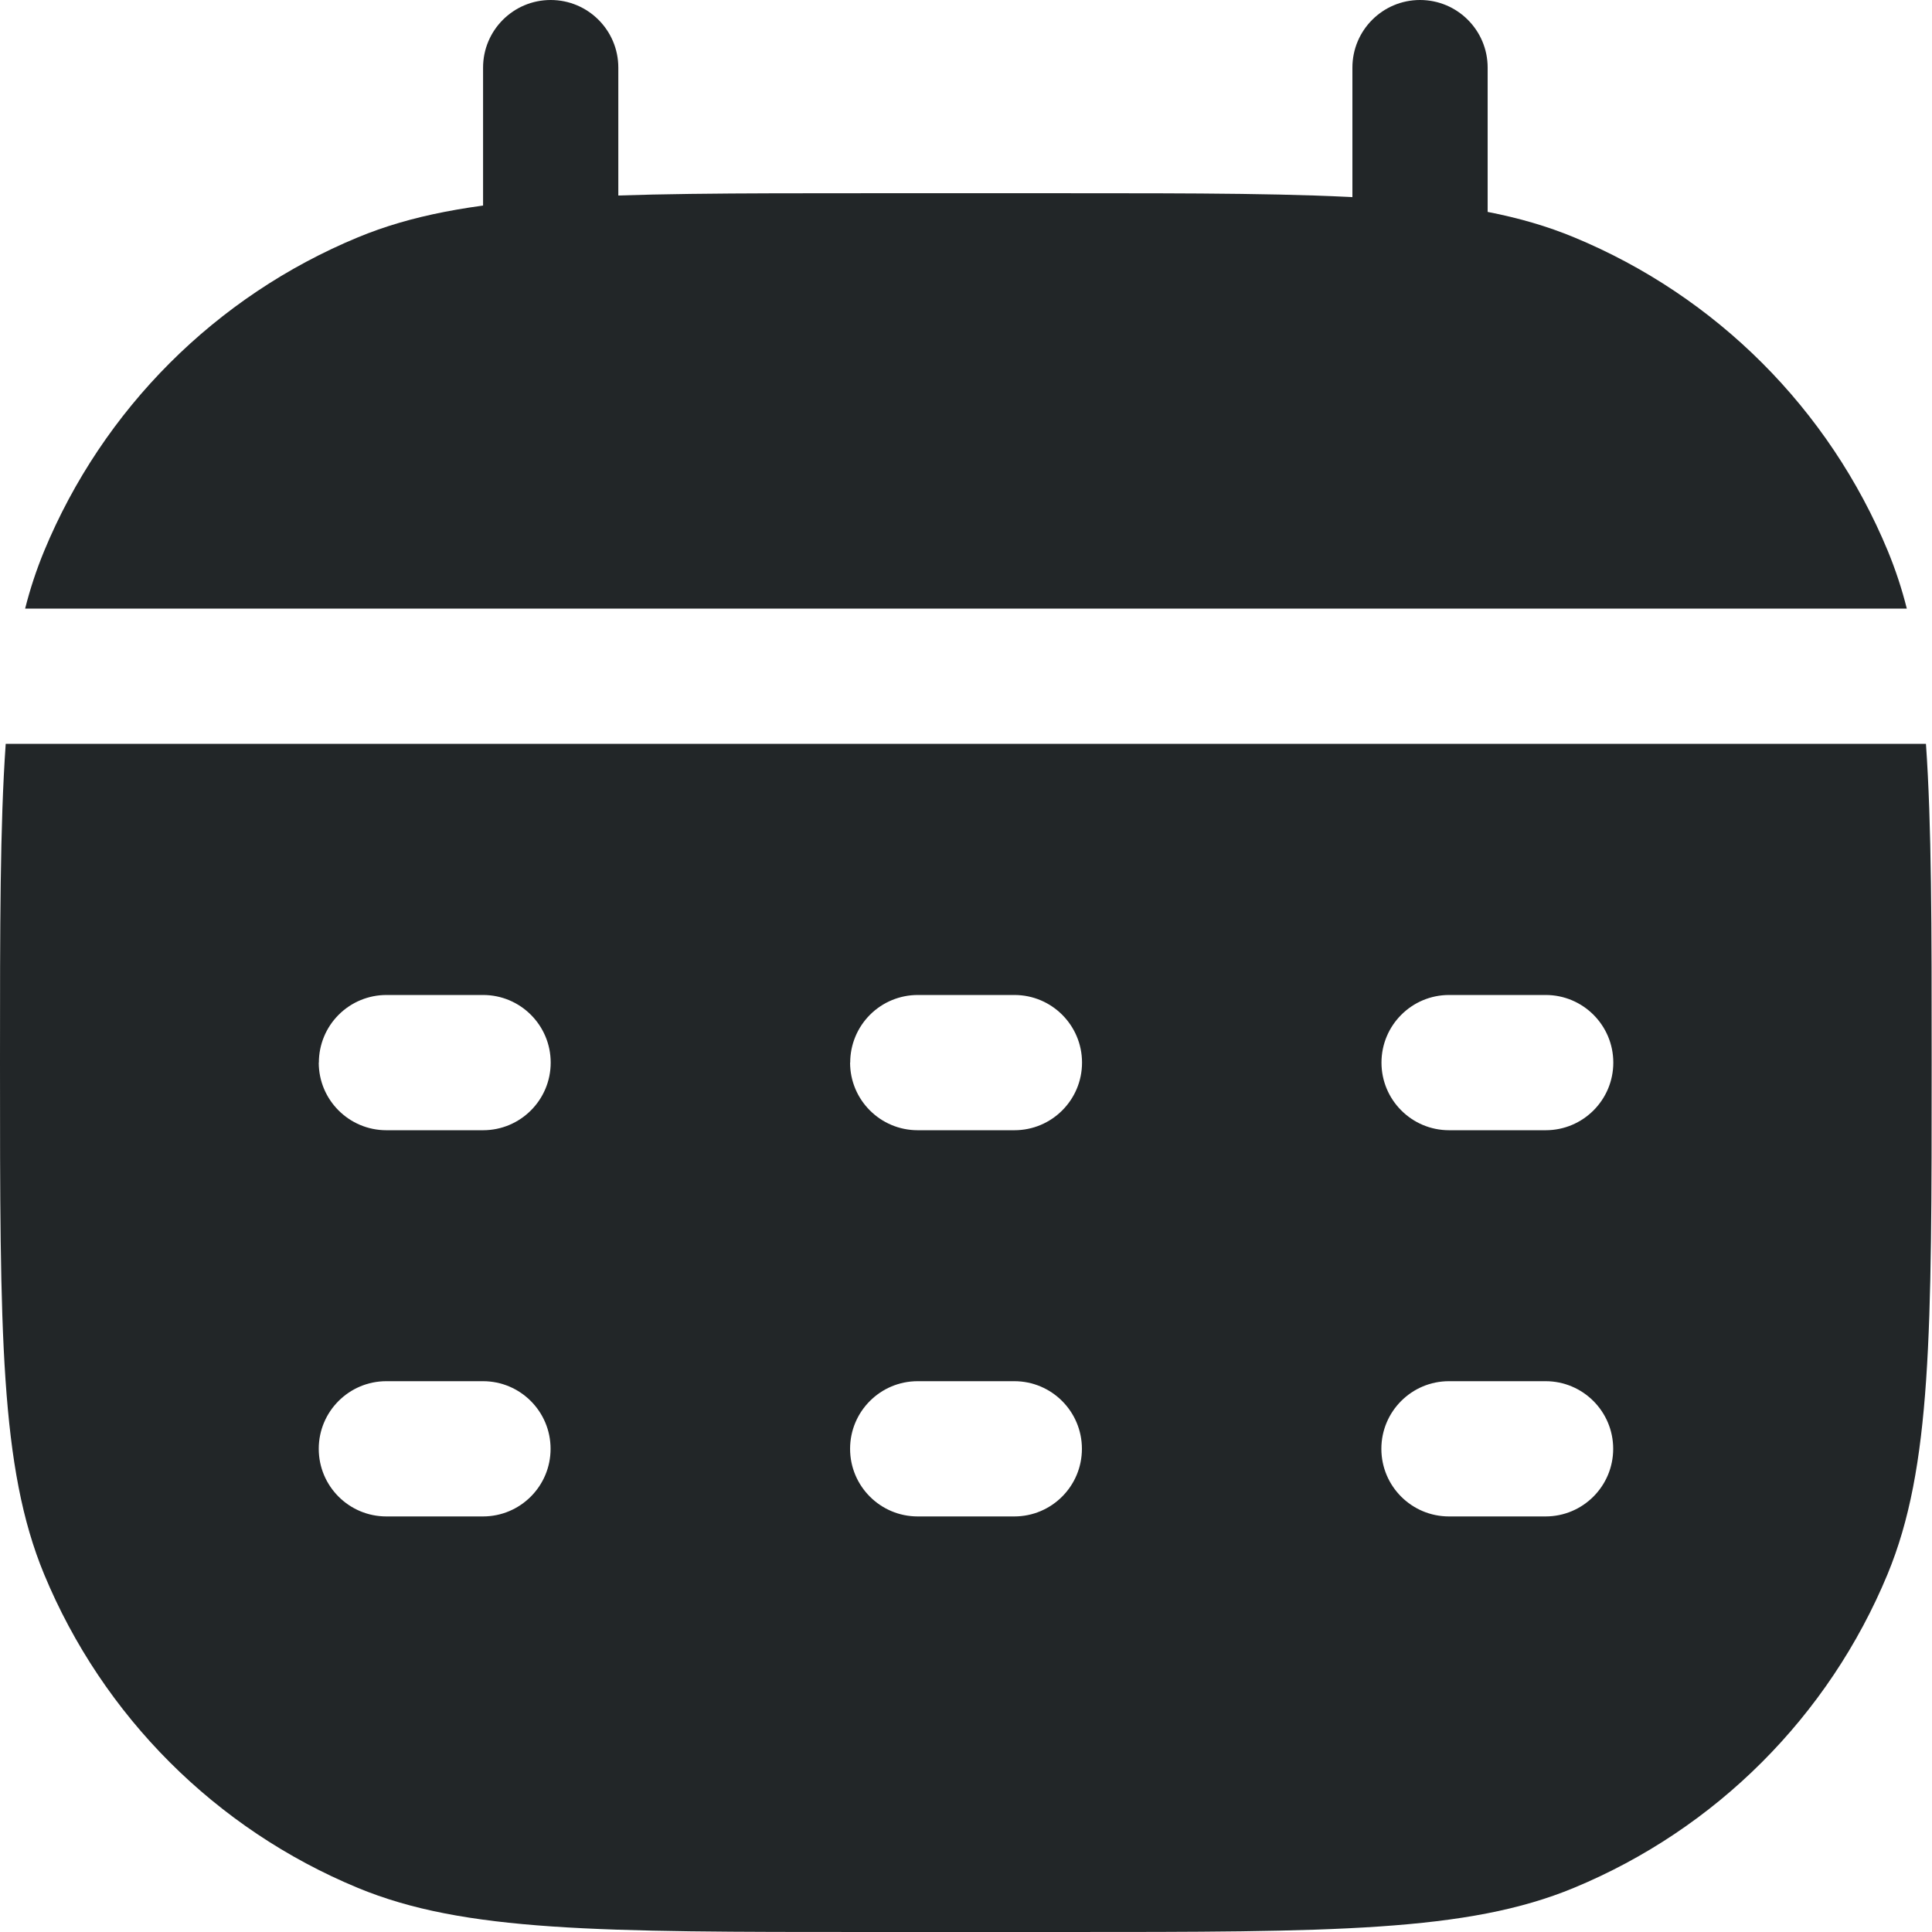
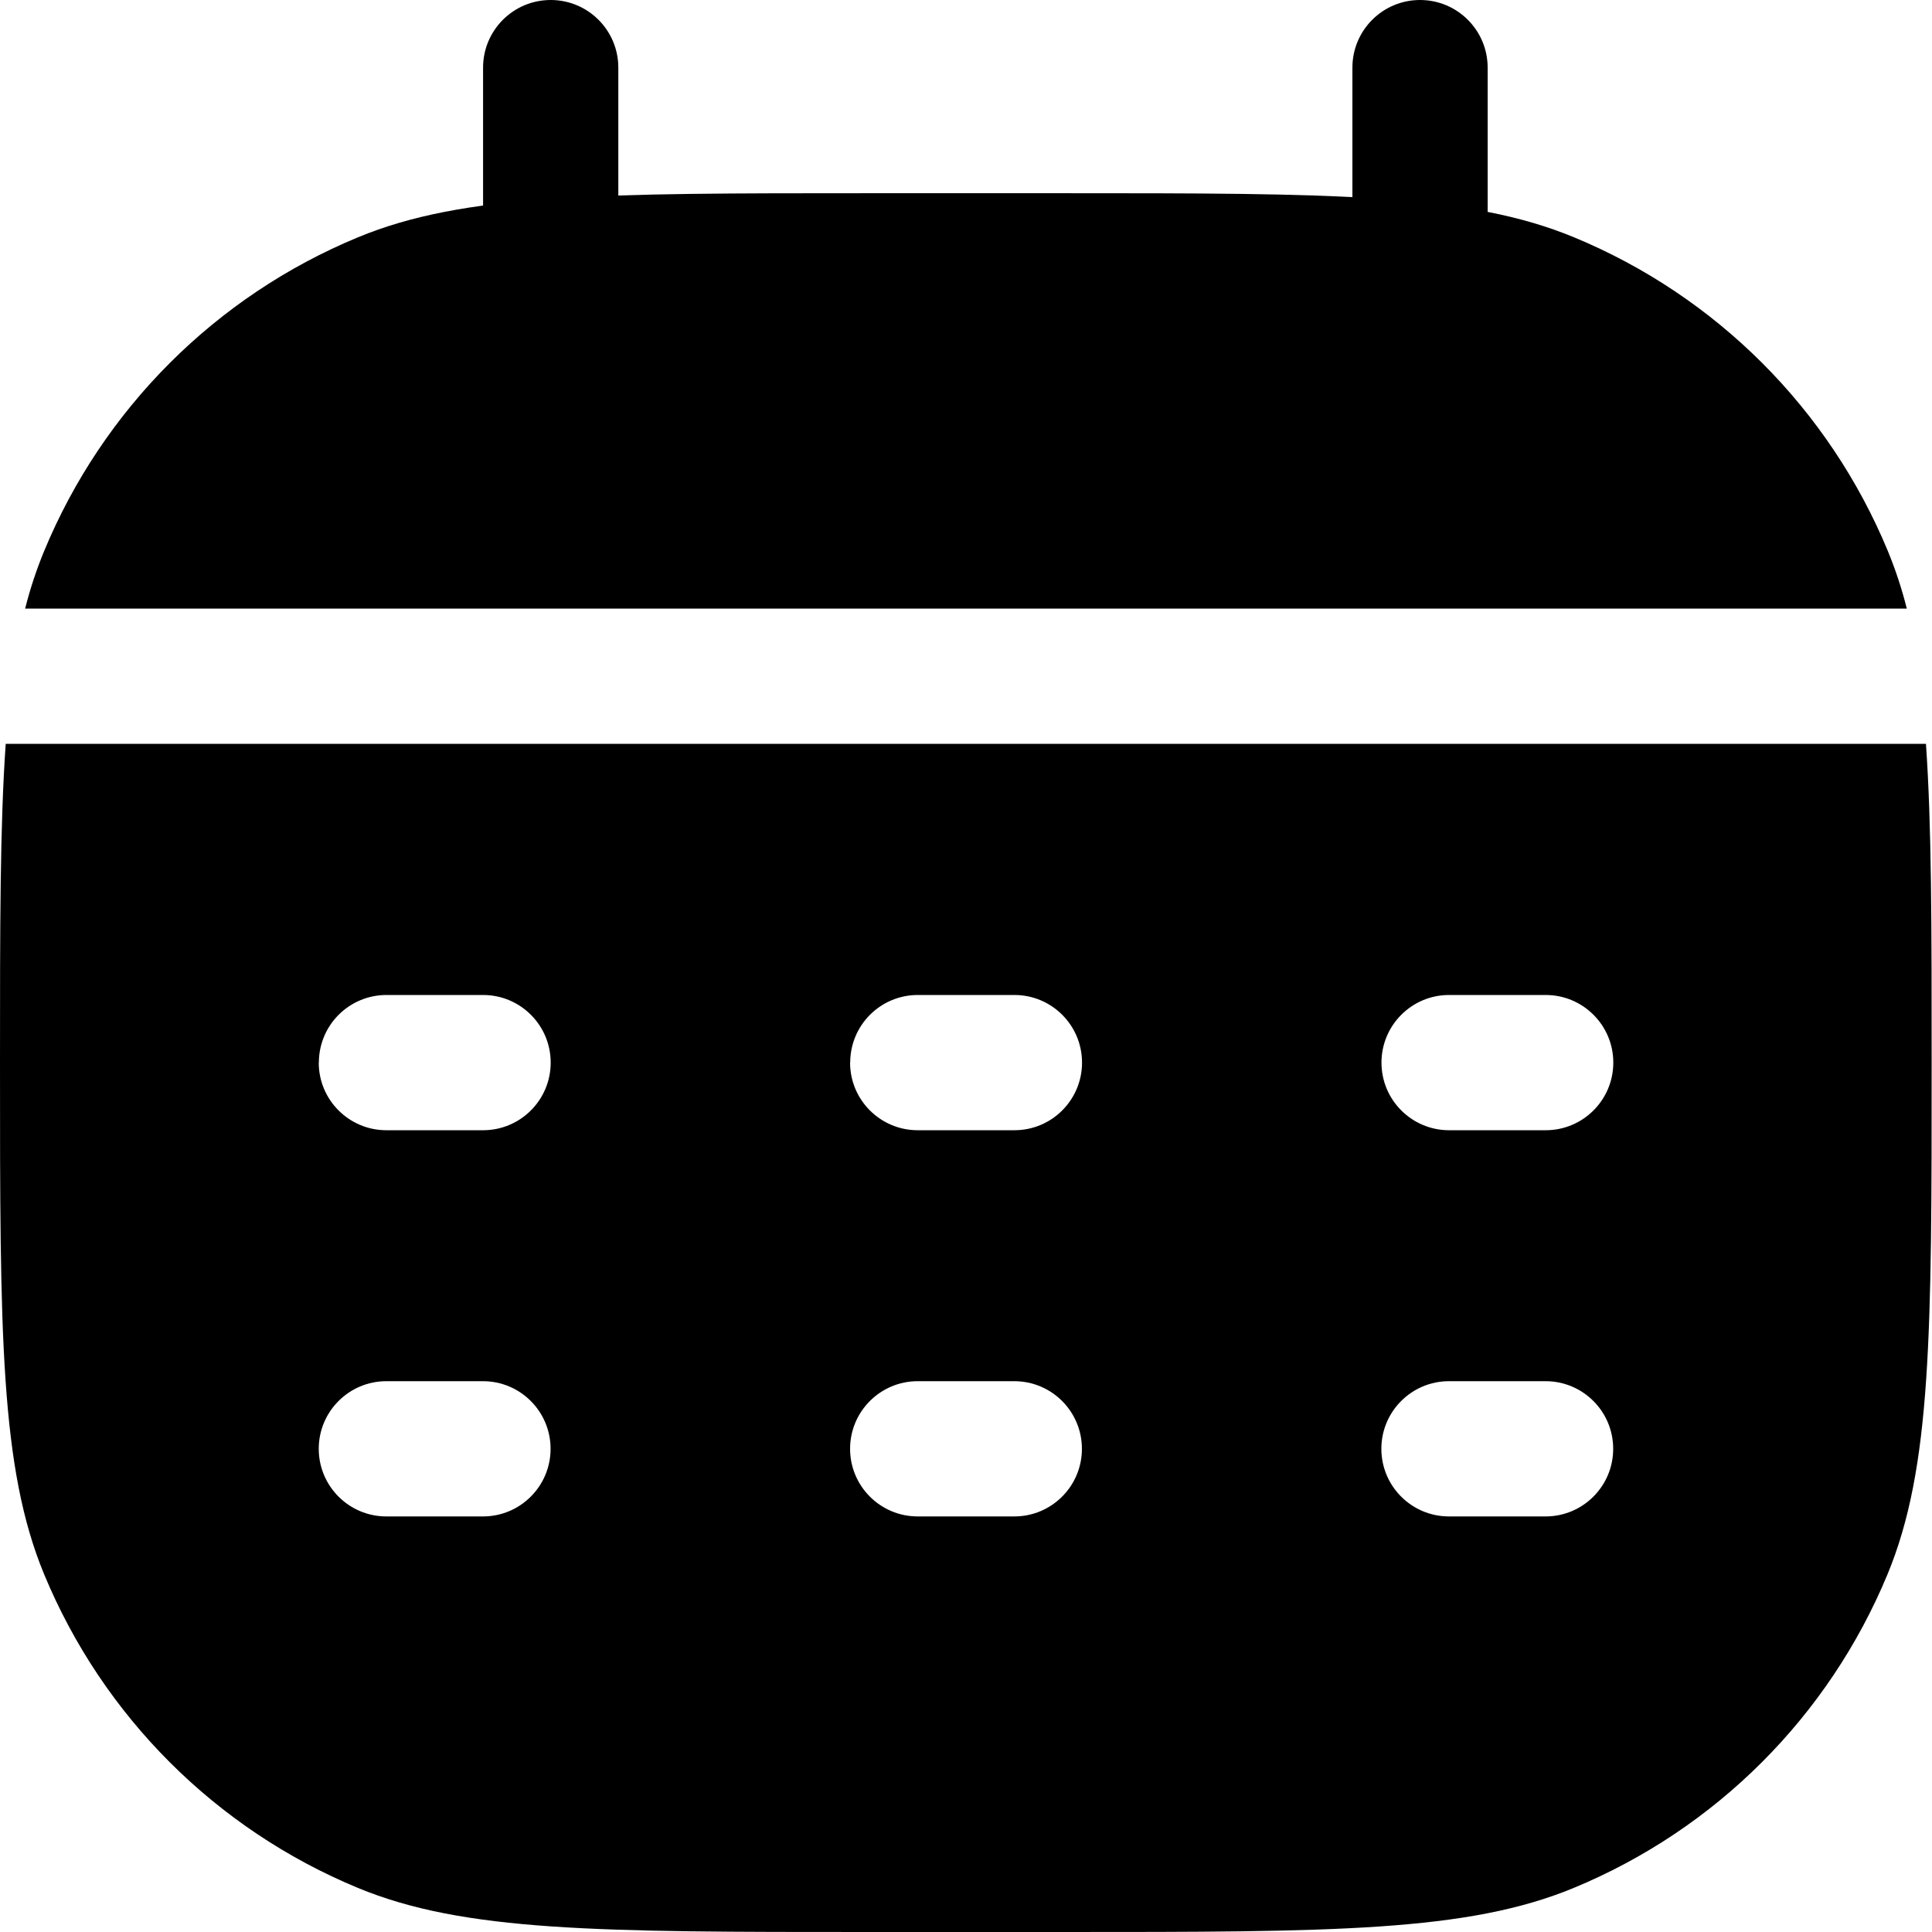
<svg xmlns="http://www.w3.org/2000/svg" id="CalendarSquareIcon" width="33.827" height="33.826" viewBox="0 0 33.827 33.826">
  <defs>
    <style>
      .cls-1 {
-         fill: #222628;
      }
    </style>
  </defs>
-   <path id="Path_6815" style="fill-rule: evenodd" data-name="Path 6815" class="cls-1" d="M46.1,524.641c-.1,1.421-.1,3.2-.1,5.581,0,4.729,0,7.092.772,8.957a10.149,10.149,0,0,0,5.492,5.492c1.865.773,4.229.773,8.957.773H64.6c4.728,0,7.093,0,8.957-.773a10.149,10.149,0,0,0,5.492-5.492c.772-1.866.772-4.228.772-8.957,0-2.38,0-4.161-.1-5.581Zm.342-2.368H79.386a7.333,7.333,0,0,0-.332-1.008,10.149,10.149,0,0,0-5.492-5.492C71.7,515,69.333,515,64.6,515H61.222c-4.728,0-7.093,0-8.957.773a10.149,10.149,0,0,0-5.492,5.492A7.33,7.33,0,0,0,46.44,522.273Zm5.141,7.949a1.183,1.183,0,0,1,1.184-1.184h1.691a1.184,1.184,0,1,1,0,2.368H52.765A1.184,1.184,0,0,1,51.581,530.222Zm19.789-1.184a1.184,1.184,0,1,0,0,2.368h1.691a1.184,1.184,0,0,0,0-2.368Zm-10.486,1.184a1.183,1.183,0,0,1,1.184-1.184h1.691a1.184,1.184,0,1,1,0,2.368H62.068A1.184,1.184,0,0,1,60.884,530.222ZM52.765,535.8a1.184,1.184,0,0,0,0,2.368h1.691a1.184,1.184,0,0,0,0-2.368Zm17.421,1.184A1.184,1.184,0,0,1,71.37,535.8h1.691a1.184,1.184,0,0,1,0,2.368H71.37A1.184,1.184,0,0,1,70.186,536.987ZM62.068,535.8a1.184,1.184,0,0,0,0,2.368h1.691a1.184,1.184,0,0,0,0-2.368Z" transform="translate(-46 -511.617)" />
-   <path id="Path_6816" style="fill-rule: evenodd" data-name="Path 6816" class="cls-1" d="M61.184,513a1.184,1.184,0,0,1,1.184,1.184v4.4a1.184,1.184,0,0,1-2.368,0v-4.4A1.184,1.184,0,0,1,61.184,513Z" transform="translate(-36.321 -513)" />
-   <path id="Path_6817" style="fill-rule: evenodd" data-name="Path 6817" class="cls-1" d="M52.184,513a1.184,1.184,0,0,1,1.184,1.184v4.4a1.184,1.184,0,0,1-2.368,0v-4.4A1.184,1.184,0,0,1,52.184,513Z" transform="translate(-42.542 -513)" />
+   <path id="Path_6815" style="fill-rule: evenodd" class="cls-1" d="M46.1,524.641c-.1,1.421-.1,3.2-.1,5.581,0,4.729,0,7.092.772,8.957a10.149,10.149,0,0,0,5.492,5.492c1.865.773,4.229.773,8.957.773H64.6c4.728,0,7.093,0,8.957-.773a10.149,10.149,0,0,0,5.492-5.492c.772-1.866.772-4.228.772-8.957,0-2.38,0-4.161-.1-5.581Zm.342-2.368H79.386a7.333,7.333,0,0,0-.332-1.008,10.149,10.149,0,0,0-5.492-5.492C71.7,515,69.333,515,64.6,515H61.222c-4.728,0-7.093,0-8.957.773a10.149,10.149,0,0,0-5.492,5.492A7.33,7.33,0,0,0,46.44,522.273Zm5.141,7.949a1.183,1.183,0,0,1,1.184-1.184h1.691a1.184,1.184,0,1,1,0,2.368H52.765A1.184,1.184,0,0,1,51.581,530.222Zm19.789-1.184a1.184,1.184,0,1,0,0,2.368h1.691a1.184,1.184,0,0,0,0-2.368Zm-10.486,1.184a1.183,1.183,0,0,1,1.184-1.184h1.691a1.184,1.184,0,1,1,0,2.368H62.068A1.184,1.184,0,0,1,60.884,530.222ZM52.765,535.8a1.184,1.184,0,0,0,0,2.368h1.691a1.184,1.184,0,0,0,0-2.368Zm17.421,1.184A1.184,1.184,0,0,1,71.37,535.8h1.691a1.184,1.184,0,0,1,0,2.368H71.37A1.184,1.184,0,0,1,70.186,536.987ZM62.068,535.8a1.184,1.184,0,0,0,0,2.368h1.691a1.184,1.184,0,0,0,0-2.368Z" transform="translate(-46 -511.617)" />
+   <path id="Path_6816" style="fill-rule: evenodd" class="cls-1" d="M61.184,513a1.184,1.184,0,0,1,1.184,1.184v4.4a1.184,1.184,0,0,1-2.368,0v-4.4A1.184,1.184,0,0,1,61.184,513Z" transform="translate(-36.321 -513)" />
+   <path id="Path_6817" style="fill-rule: evenodd" class="cls-1" d="M52.184,513a1.184,1.184,0,0,1,1.184,1.184v4.4a1.184,1.184,0,0,1-2.368,0v-4.4A1.184,1.184,0,0,1,52.184,513Z" transform="translate(-42.542 -513)" />
</svg>
